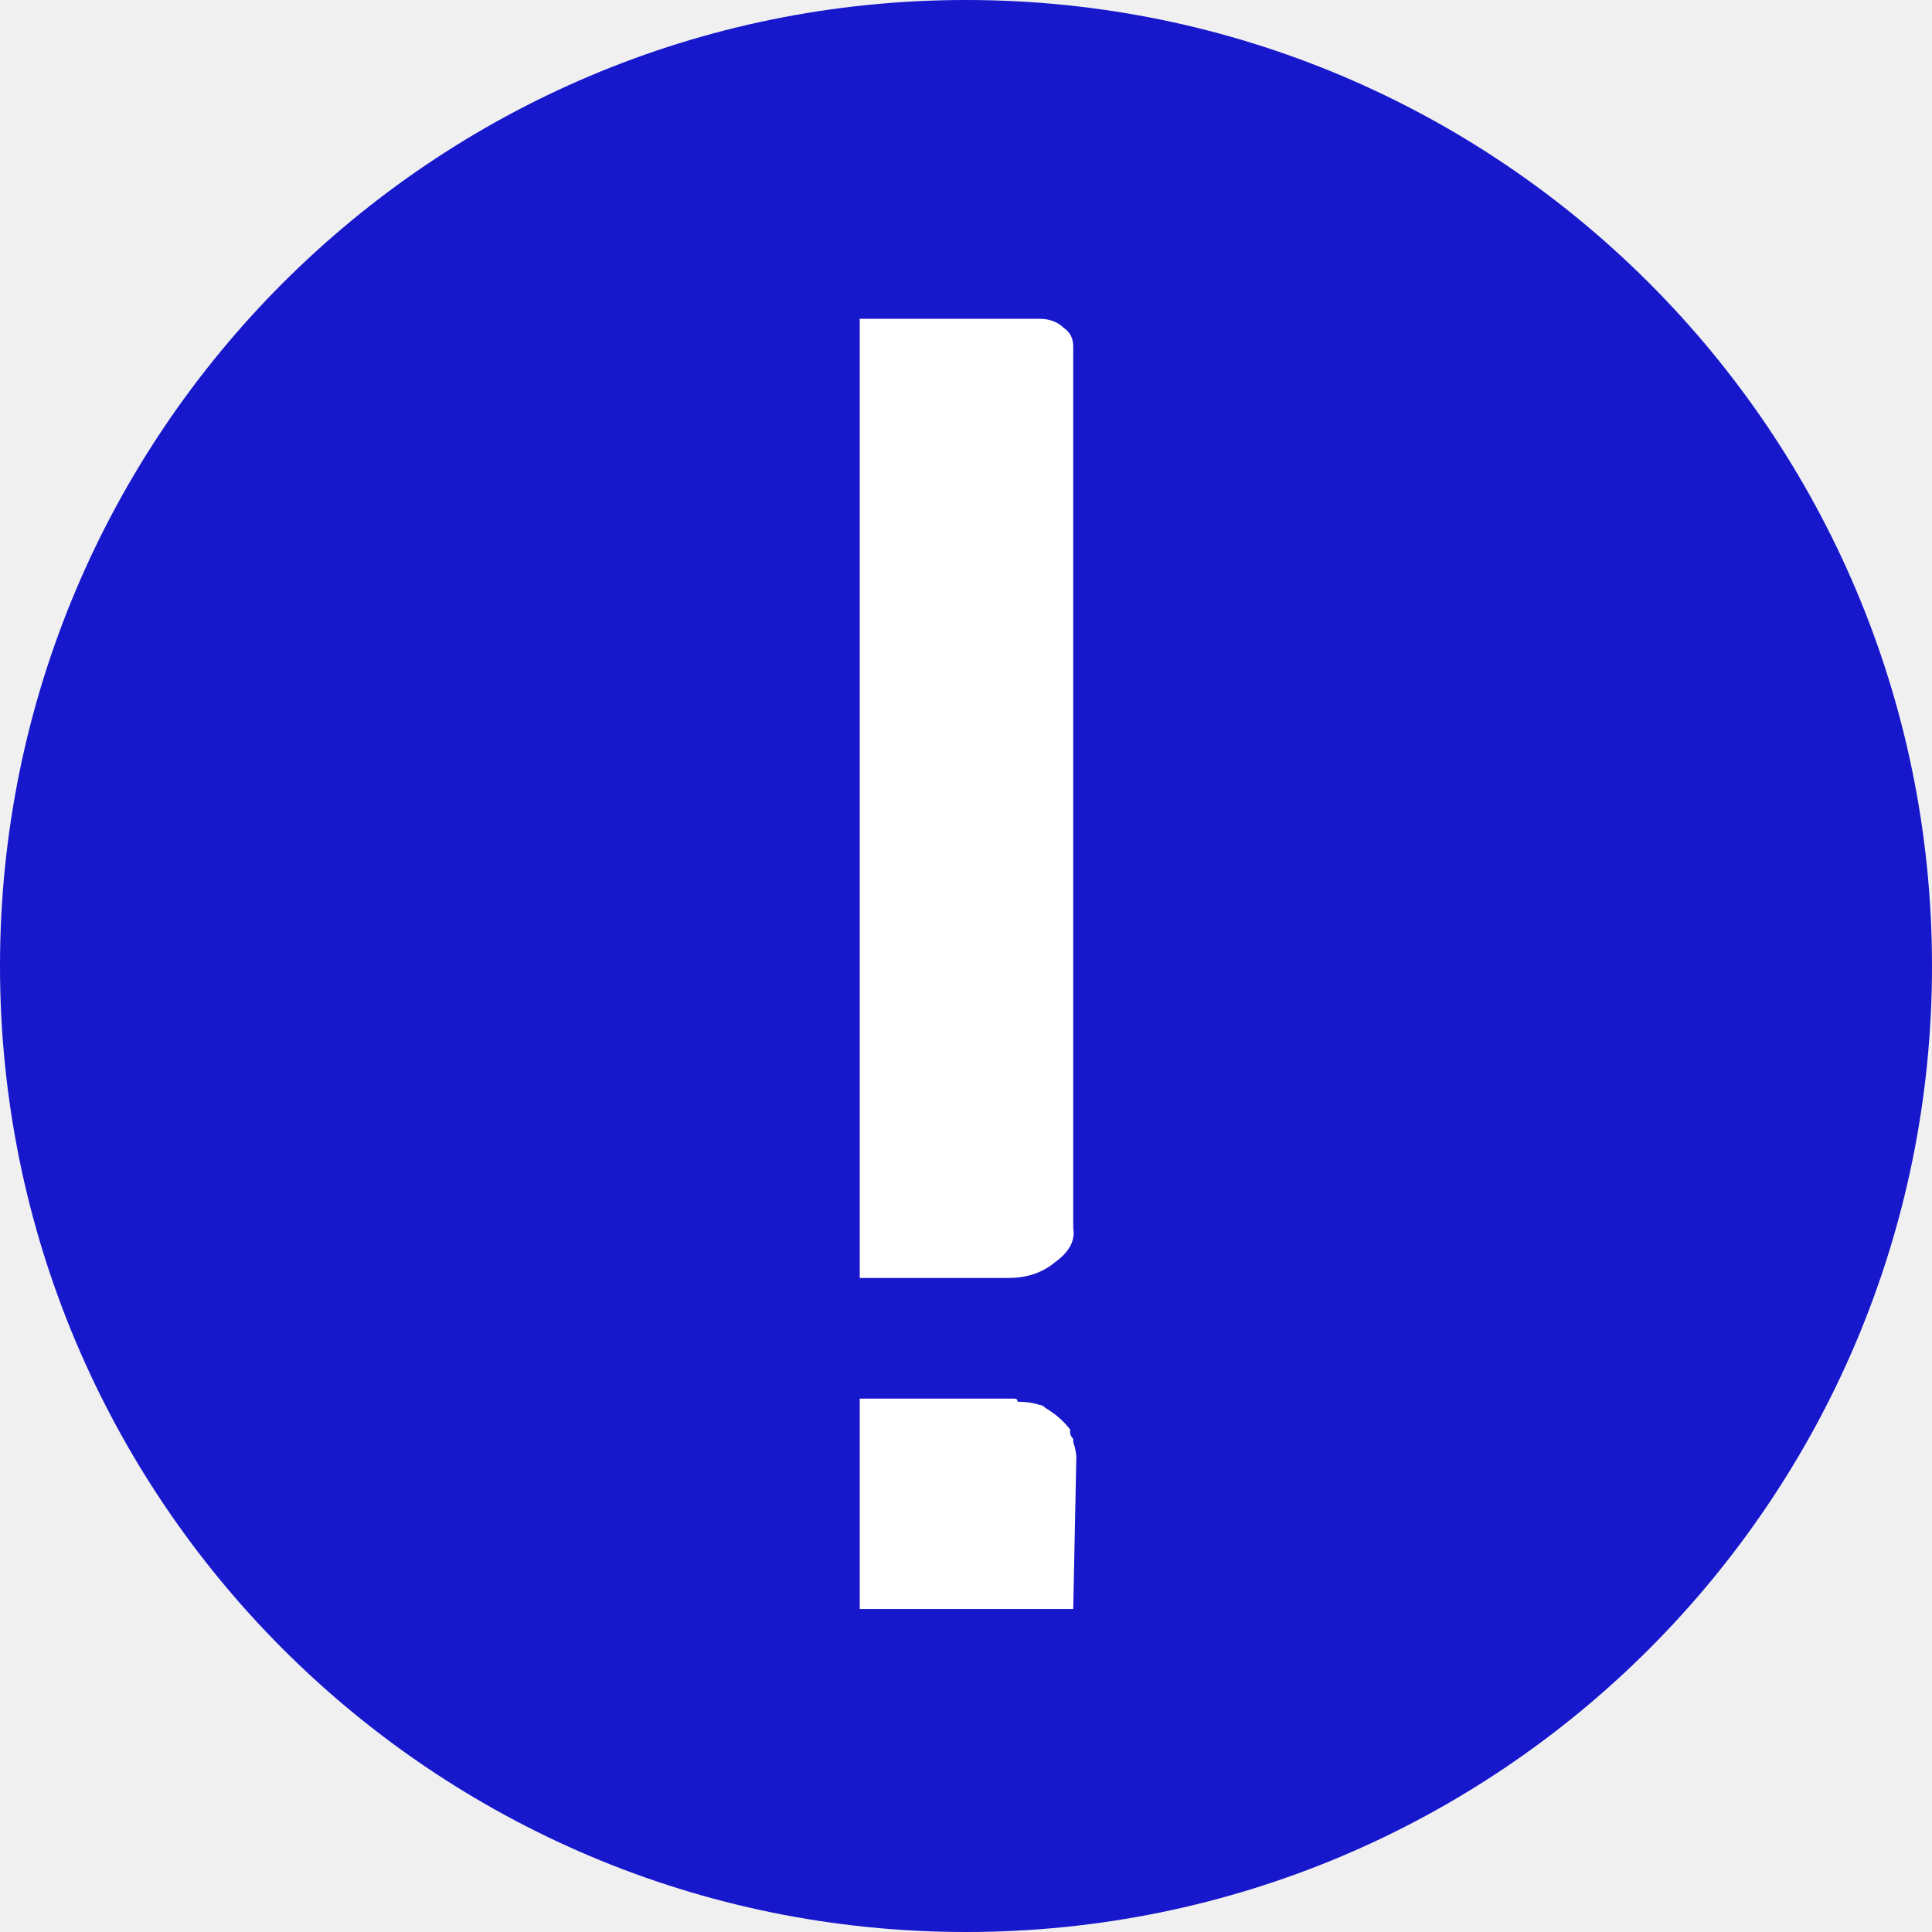
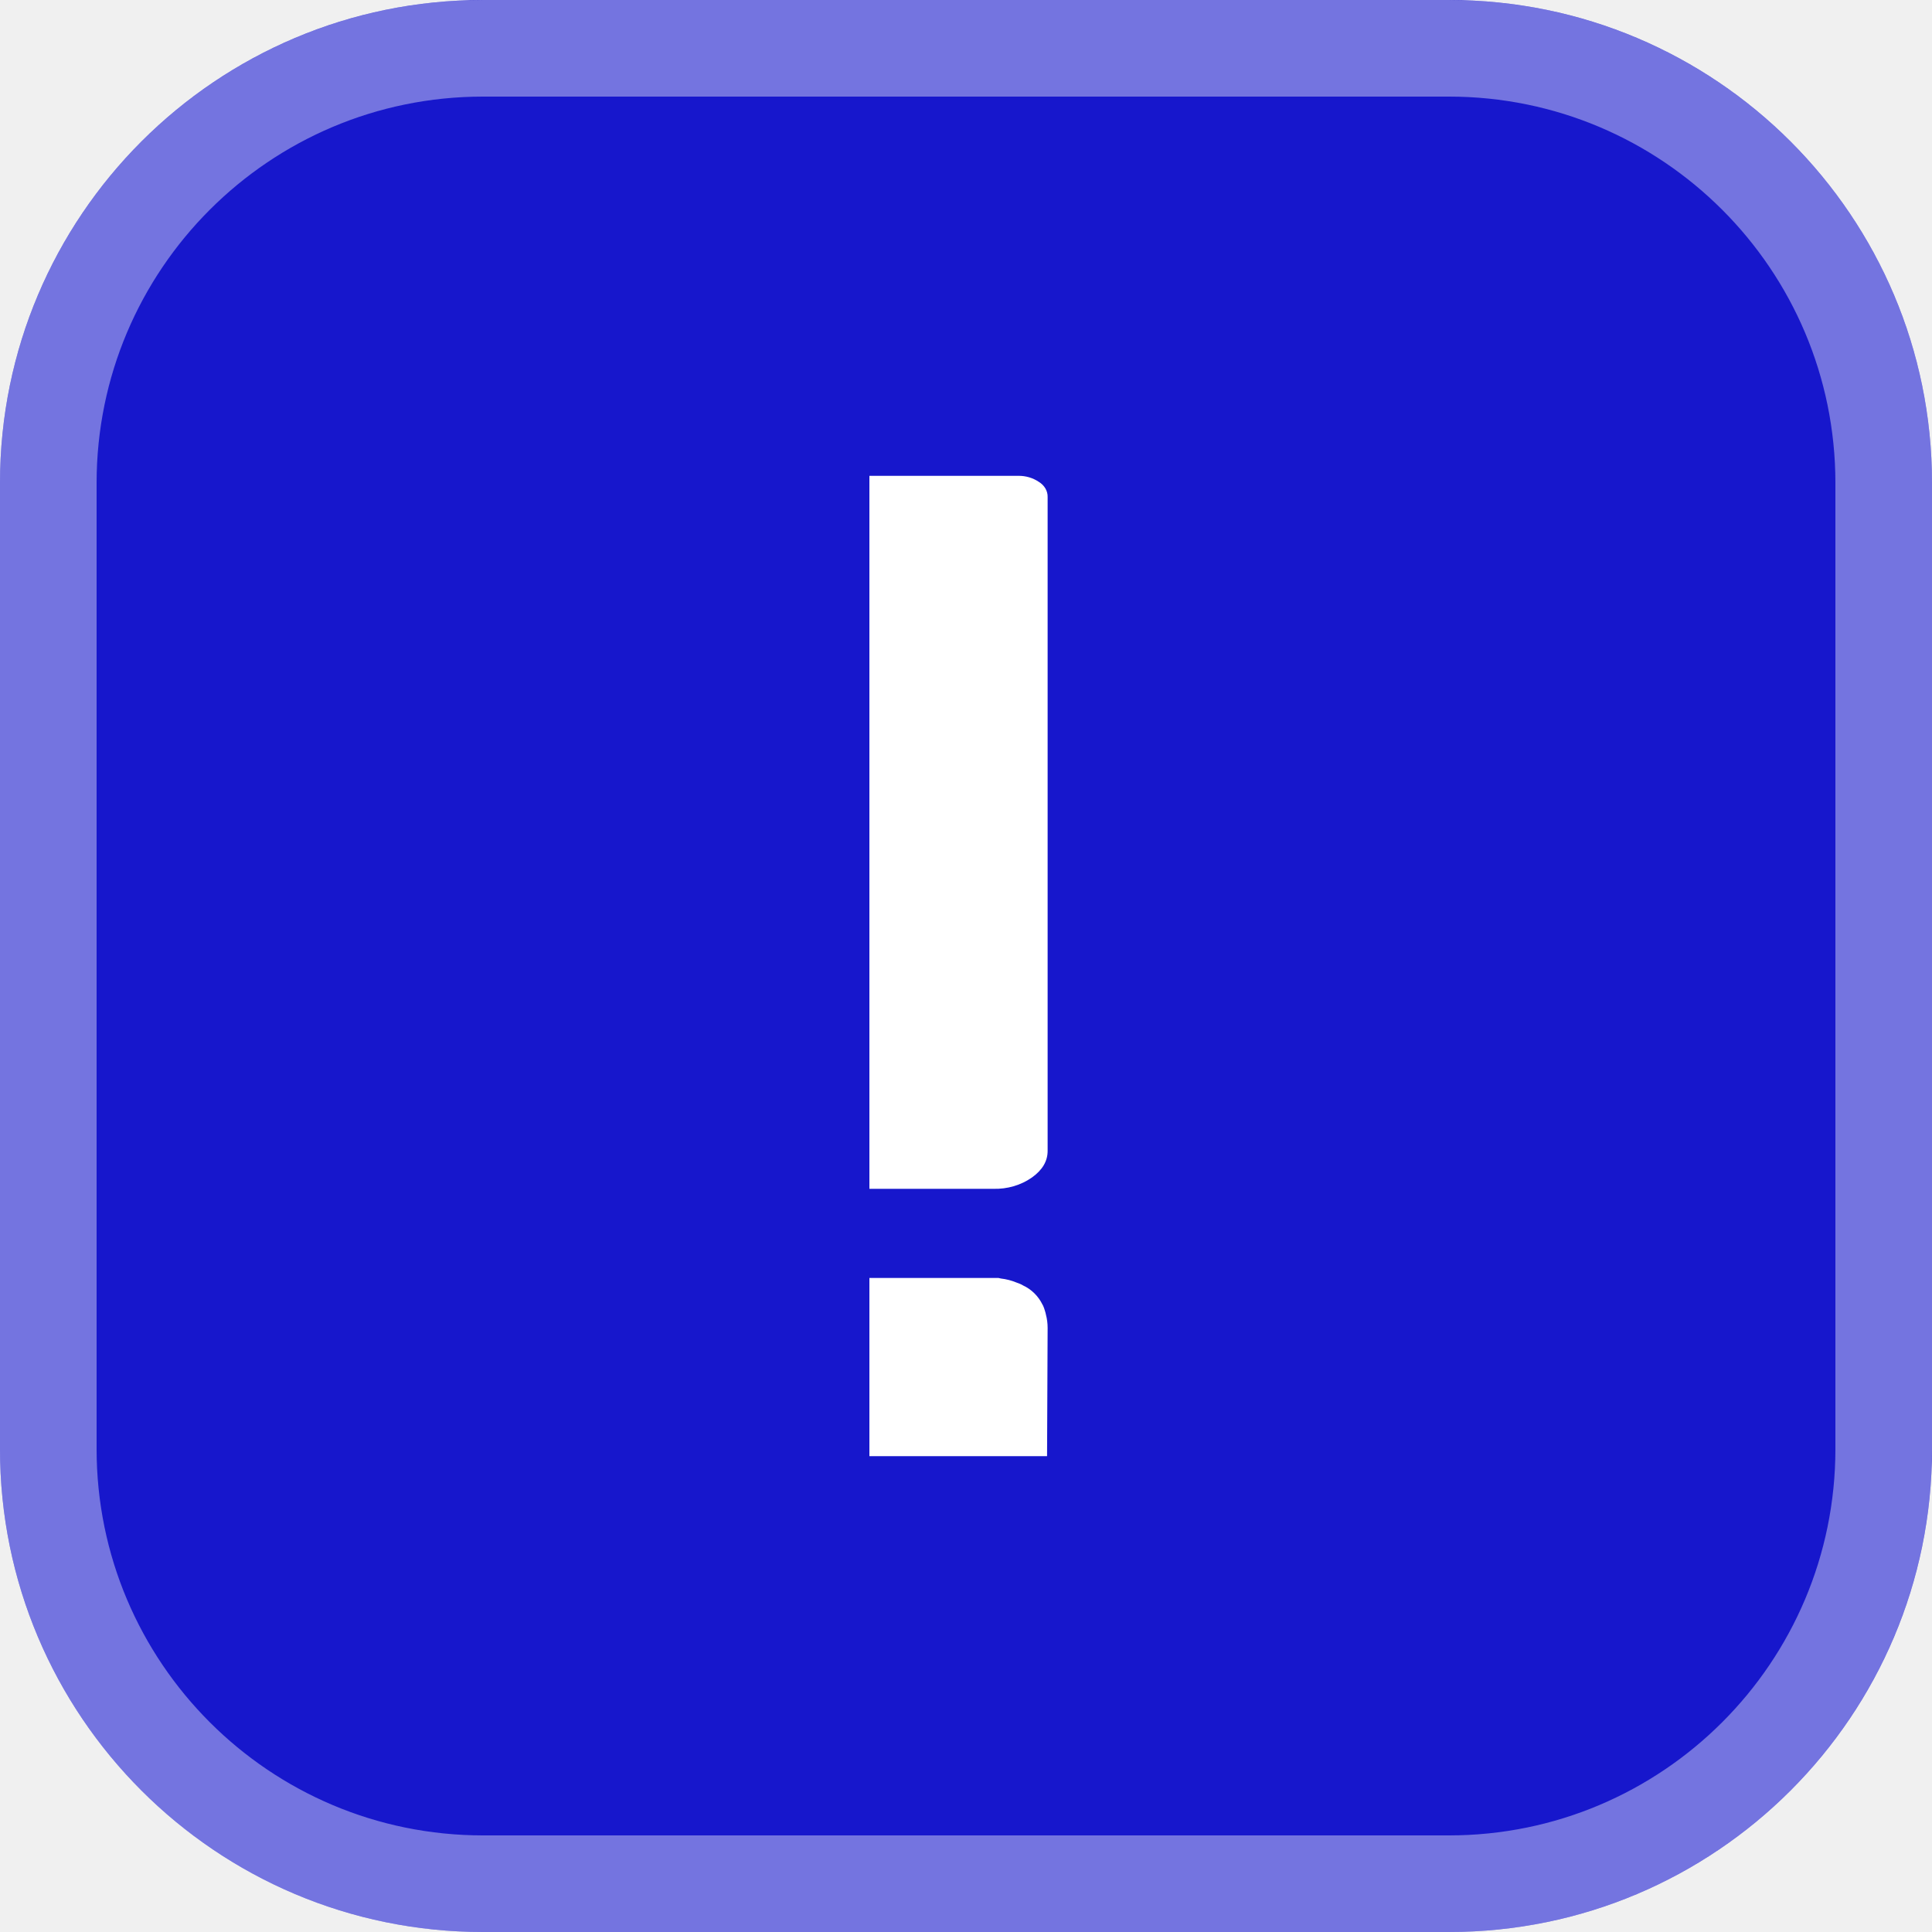
- <svg xmlns="http://www.w3.org/2000/svg" width="28" height="28" viewBox="0 0 400 400" fill="none">
-   <path d="M400 200C400 310.457 310.457 400 200 400C89.543 400 0 310.457 0 200C0 89.543 89.543 0 200 0C310.457 0 400 89.543 400 200Z" fill="#1717CC" />
-   <path fill-rule="evenodd" clip-rule="evenodd" d="M222.202 254.338V71.765C222.202 70.057 221.561 68.776 220.28 67.922C218.999 66.641 217.29 66 215.155 66H178V264.588H208.749C212.593 264.588 215.796 263.52 218.358 261.385C221.348 259.25 222.629 256.9 222.202 254.338ZM222.202 333.133L222.842 301.744C222.842 300.89 222.629 299.822 222.202 298.541V297.899C221.775 297.472 221.561 297.046 221.561 296.619V295.977C220.28 294.269 218.572 292.775 216.436 291.493C216.009 291.066 215.582 290.852 215.155 290.852C213.874 290.425 212.379 290.212 210.671 290.212C210.671 289.785 210.457 289.571 210.03 289.571H178V333.133H222.202Z" fill="white" />
+ <svg xmlns="http://www.w3.org/2000/svg" width="24" height="24" viewBox="0 0 24 24" fill="none">
+   <path d="M0 6C0 2.686 2.686 0 6 0H18C21.314 0 24 2.686 24 6V18C24 21.314 21.314 24 18 24H6C2.686 24 0 21.314 0 18V6Z" fill="#1717CC" />
+   <path d="M18 22.8V24H6V22.8H18ZM22.8 18V6C22.8 3.349 20.651 1.2 18 1.2H6C3.349 1.2 1.2 3.349 1.2 6V18C1.2 20.651 3.349 22.8 6 22.8V24C2.686 24 0 21.314 0 18V6C0 2.79 2.521 0.169 5.692 0.008L6 0H18L18.308 0.008C21.479 0.169 24 2.79 24 6V18L23.992 18.308C23.831 21.479 21.21 24 18 24V22.8C20.651 22.8 22.8 20.651 22.8 18Z" fill="white" fill-opacity="0.4" />
+   <path d="M13.014 16.495L13.007 18.089H10.8V15.875H12.397C12.411 15.875 12.421 15.881 12.433 15.882C12.501 15.89 12.568 15.907 12.632 15.934C12.653 15.941 12.673 15.95 12.693 15.959C12.698 15.963 12.703 15.965 12.708 15.968C12.813 16.016 12.898 16.1 12.95 16.206C12.953 16.211 12.955 16.214 12.957 16.218C12.966 16.239 12.975 16.262 12.981 16.285C12.986 16.3 12.99 16.316 12.993 16.331C13.007 16.385 13.014 16.44 13.014 16.495Z" fill="white" />
+   <path d="M13.014 6.173V14.297C13.014 14.424 12.95 14.534 12.818 14.628C12.681 14.724 12.511 14.773 12.339 14.768H10.8V5.911H12.647C12.74 5.909 12.831 5.936 12.905 5.986C12.939 6.007 12.967 6.035 12.986 6.067C13.005 6.1 13.015 6.136 13.014 6.173Z" fill="white" />
</svg>
